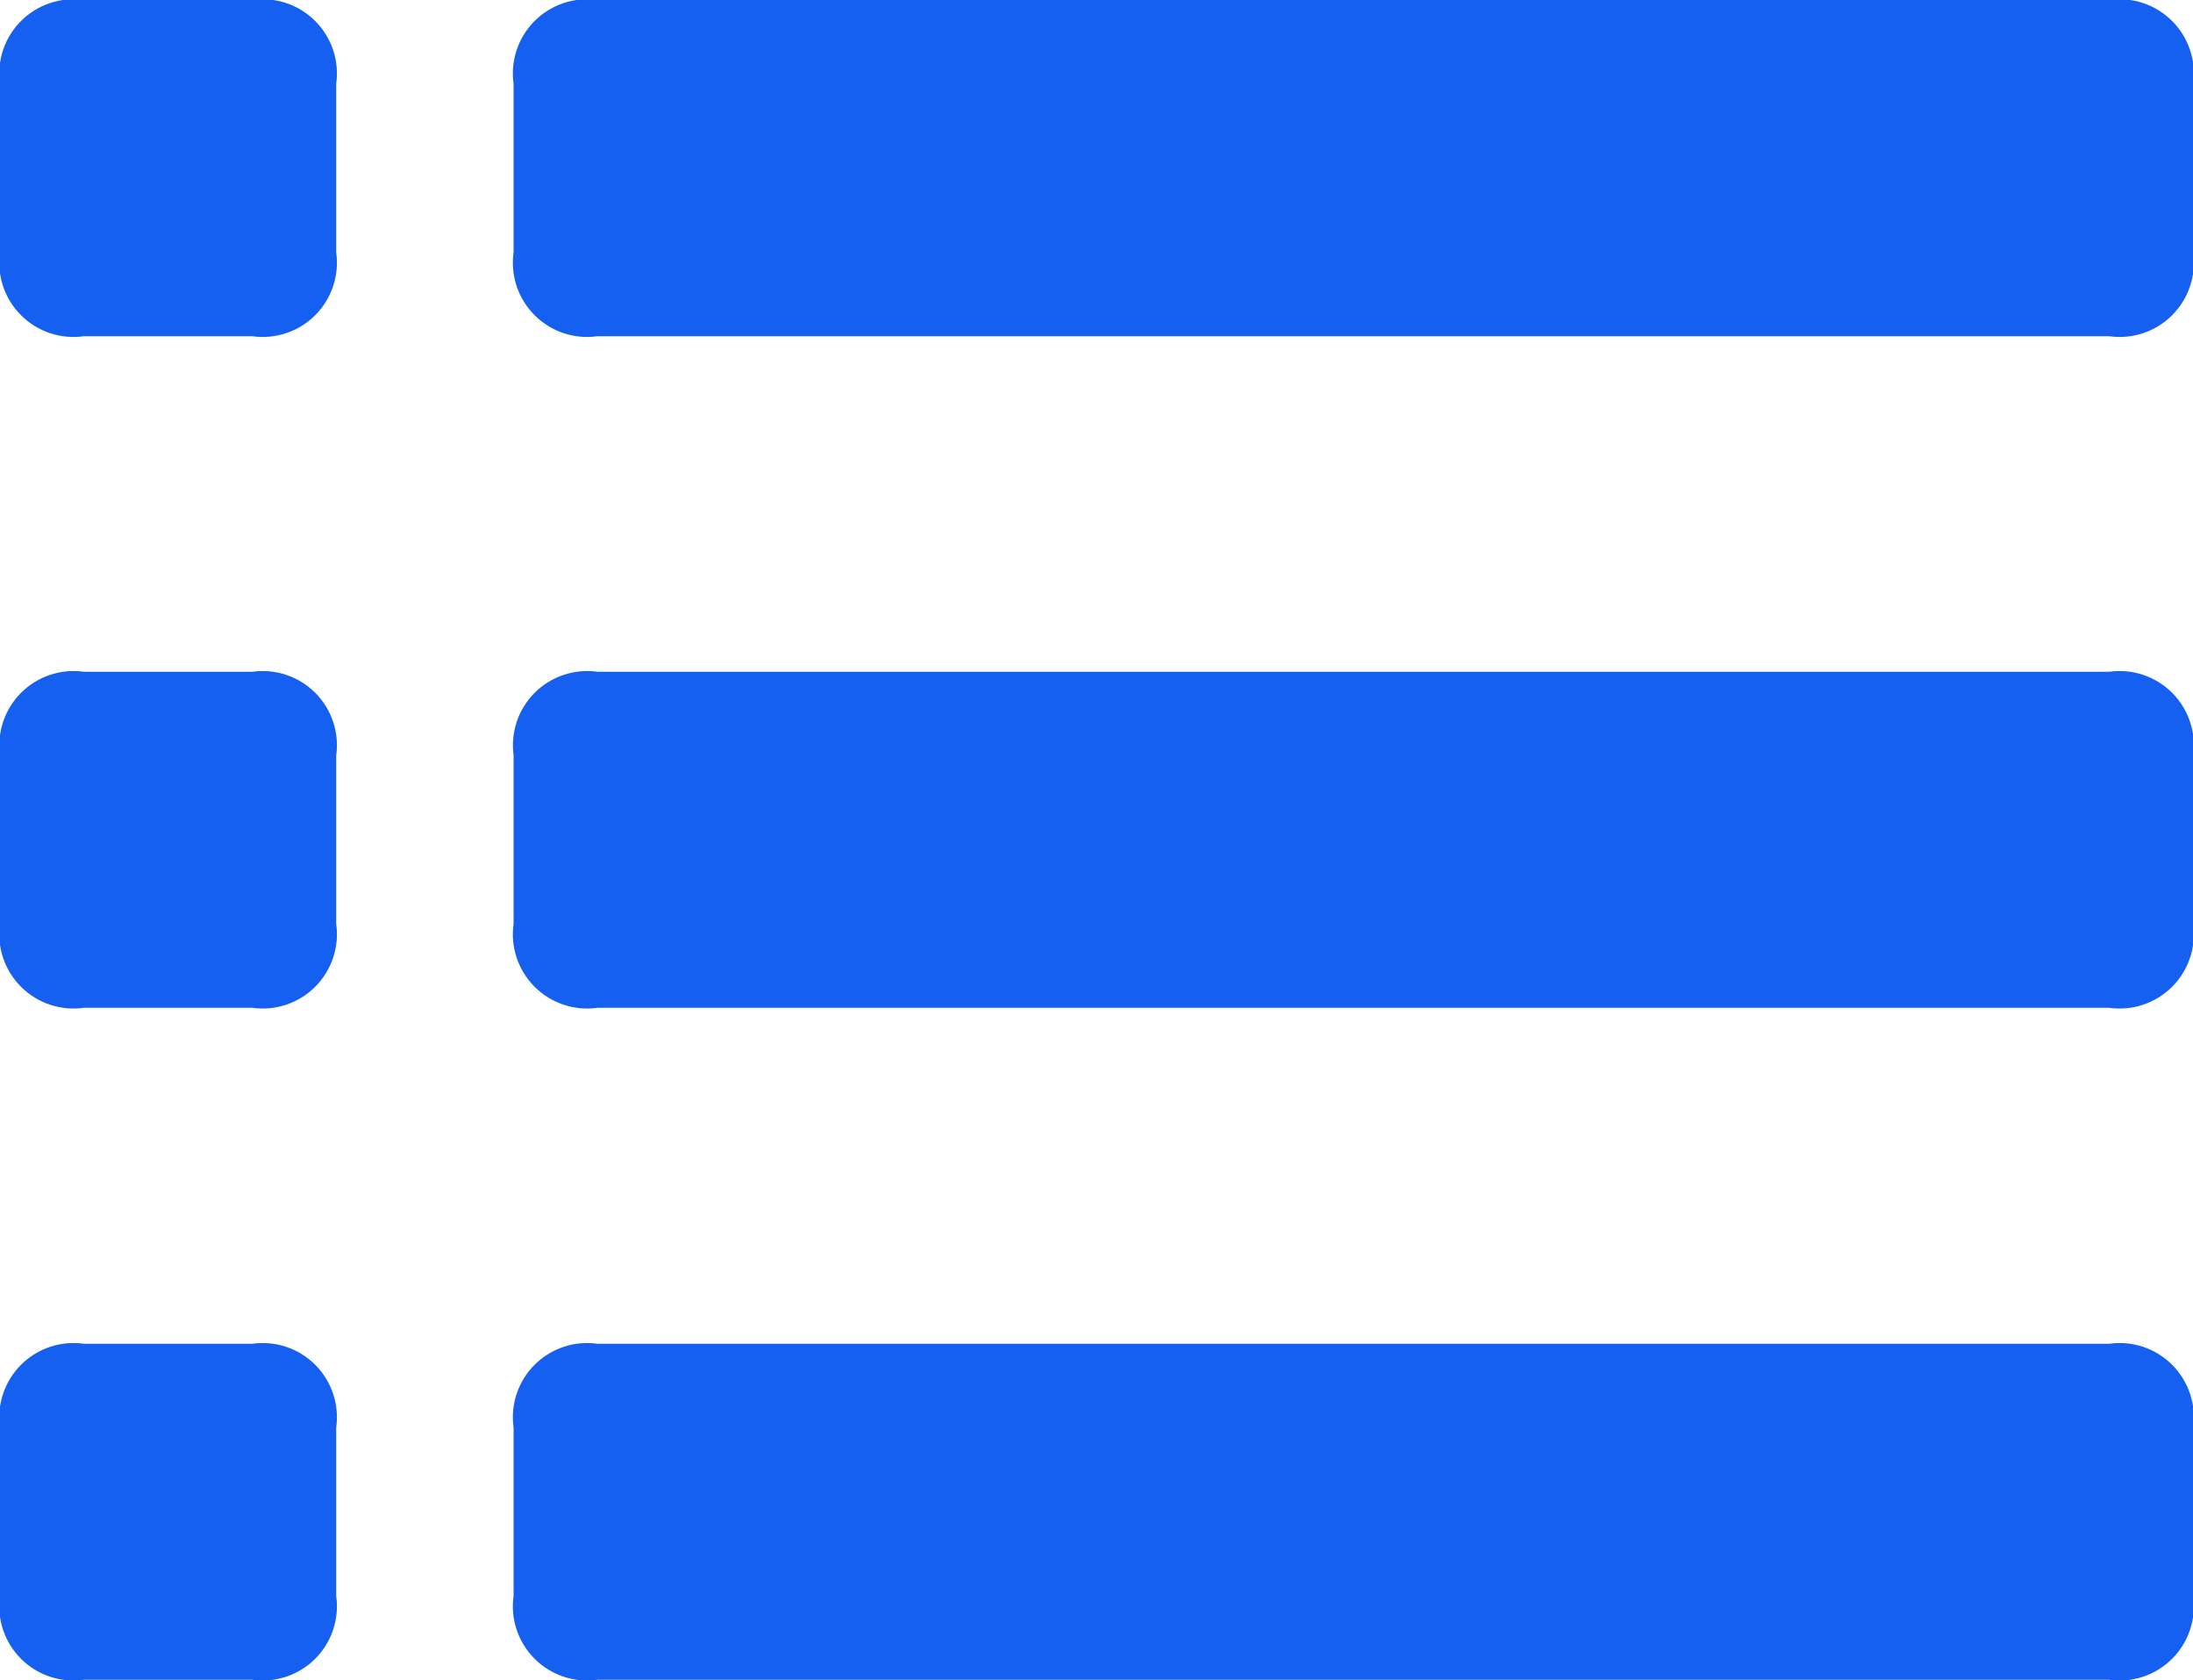
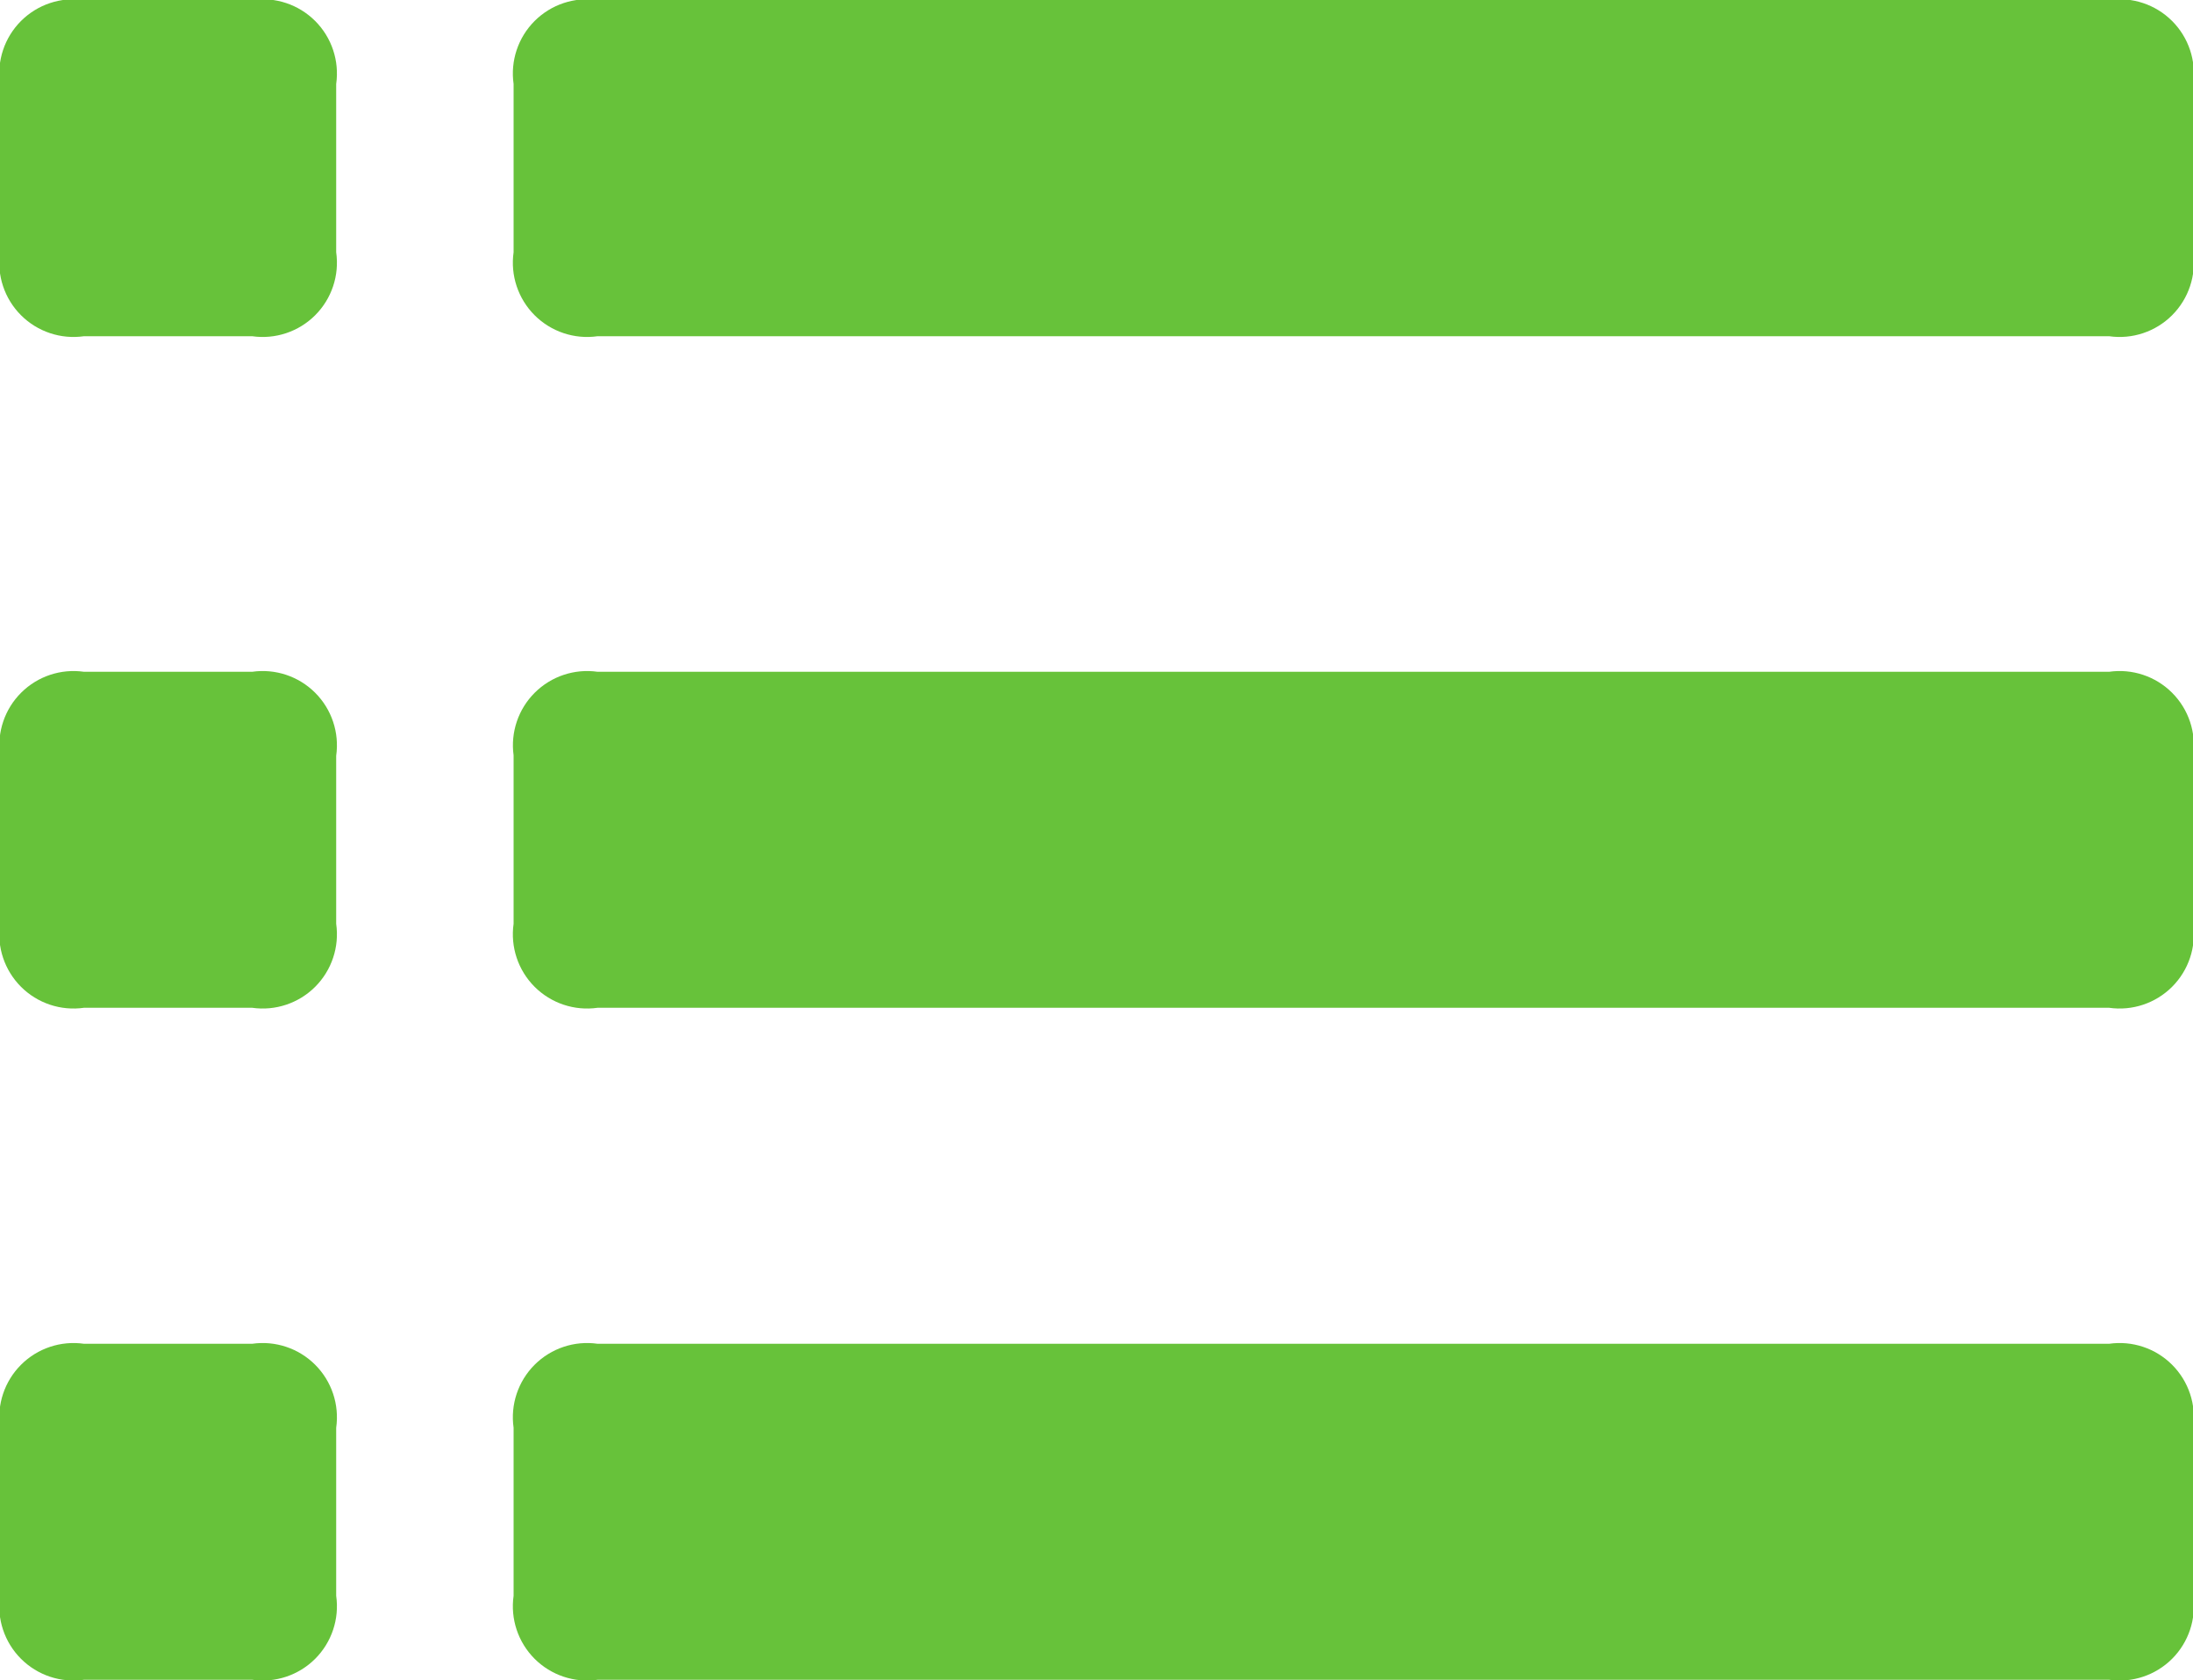
<svg xmlns="http://www.w3.org/2000/svg" id="组_12492" data-name="组 12492" width="20" height="15.317" viewBox="0 0 20 15.317">
-   <path id="路径_19387" data-name="路径 19387" d="M0,0,.766,0H2.3a.677.677,0,0,1,.766.766V2.3a.677.677,0,0,1-.766.766H.766A.677.677,0,0,1,0,2.3V.766A.677.677,0,0,1,.766,0Z" fill="#1660f1" />
-   <path id="路径_19388" data-name="路径 19388" d="M276.179,0m.766,0H290.73a.677.677,0,0,1,.766.766V2.3a.677.677,0,0,1-.766.766H276.945a.677.677,0,0,1-.766-.766V.766A.677.677,0,0,1,276.945,0Z" transform="translate(-271.495)" fill="#1660f1" />
-   <path id="路径_19389" data-name="路径 19389" d="M0,368.238m.766,0H2.3a.677.677,0,0,1,.766.766v1.532a.677.677,0,0,1-.766.766H.766A.677.677,0,0,1,0,370.536V369A.677.677,0,0,1,.766,368.238Z" transform="translate(0 -362.112)" fill="#1660f1" />
-   <path id="路径_19390" data-name="路径 19390" d="M276.179,368.238m.766,0H290.73a.677.677,0,0,1,.766.766v1.532a.677.677,0,0,1-.766.766H276.945a.677.677,0,0,1-.766-.766V369A.677.677,0,0,1,276.945,368.238Z" transform="translate(-271.495 -362.112)" fill="#1660f1" />
-   <path id="路径_19391" data-name="路径 19391" d="M0,736.477m.766,0H2.3a.677.677,0,0,1,.766.766v1.532a.677.677,0,0,1-.766.766H.766A.677.677,0,0,1,0,738.774v-1.532A.677.677,0,0,1,.766,736.477Z" transform="translate(0 -724.223)" fill="#1660f1" />
-   <path id="路径_19392" data-name="路径 19392" d="M276.179,736.477m.766,0H290.73a.677.677,0,0,1,.766.766v1.532a.677.677,0,0,1-.766.766H276.945a.677.677,0,0,1-.766-.766v-1.532A.677.677,0,0,1,276.945,736.477Z" transform="translate(-271.495 -724.223)" fill="#1660f1" />
+   <path id="路径_19387" data-name="路径 19387" d="M0,0,.766,0H2.3a.677.677,0,0,1,.766.766V2.3a.677.677,0,0,1-.766.766H.766A.677.677,0,0,1,0,2.3V.766A.677.677,0,0,1,.766,0Z" fill="#67C23A" />
+   <path id="路径_19388" data-name="路径 19388" d="M276.179,0m.766,0H290.73a.677.677,0,0,1,.766.766V2.3a.677.677,0,0,1-.766.766H276.945a.677.677,0,0,1-.766-.766V.766A.677.677,0,0,1,276.945,0Z" transform="translate(-271.495)" fill="#67C23A" />
+   <path id="路径_19389" data-name="路径 19389" d="M0,368.238m.766,0H2.3a.677.677,0,0,1,.766.766v1.532a.677.677,0,0,1-.766.766H.766A.677.677,0,0,1,0,370.536V369A.677.677,0,0,1,.766,368.238Z" transform="translate(0 -362.112)" fill="#67C23A" />
+   <path id="路径_19390" data-name="路径 19390" d="M276.179,368.238m.766,0H290.73a.677.677,0,0,1,.766.766v1.532a.677.677,0,0,1-.766.766H276.945a.677.677,0,0,1-.766-.766V369A.677.677,0,0,1,276.945,368.238Z" transform="translate(-271.495 -362.112)" fill="#67C23A" />
+   <path id="路径_19391" data-name="路径 19391" d="M0,736.477m.766,0H2.3a.677.677,0,0,1,.766.766v1.532a.677.677,0,0,1-.766.766H.766A.677.677,0,0,1,0,738.774v-1.532A.677.677,0,0,1,.766,736.477Z" transform="translate(0 -724.223)" fill="#67C23A" />
+   <path id="路径_19392" data-name="路径 19392" d="M276.179,736.477m.766,0H290.73a.677.677,0,0,1,.766.766v1.532a.677.677,0,0,1-.766.766H276.945a.677.677,0,0,1-.766-.766v-1.532A.677.677,0,0,1,276.945,736.477Z" transform="translate(-271.495 -724.223)" fill="#67C23A" />
</svg>
